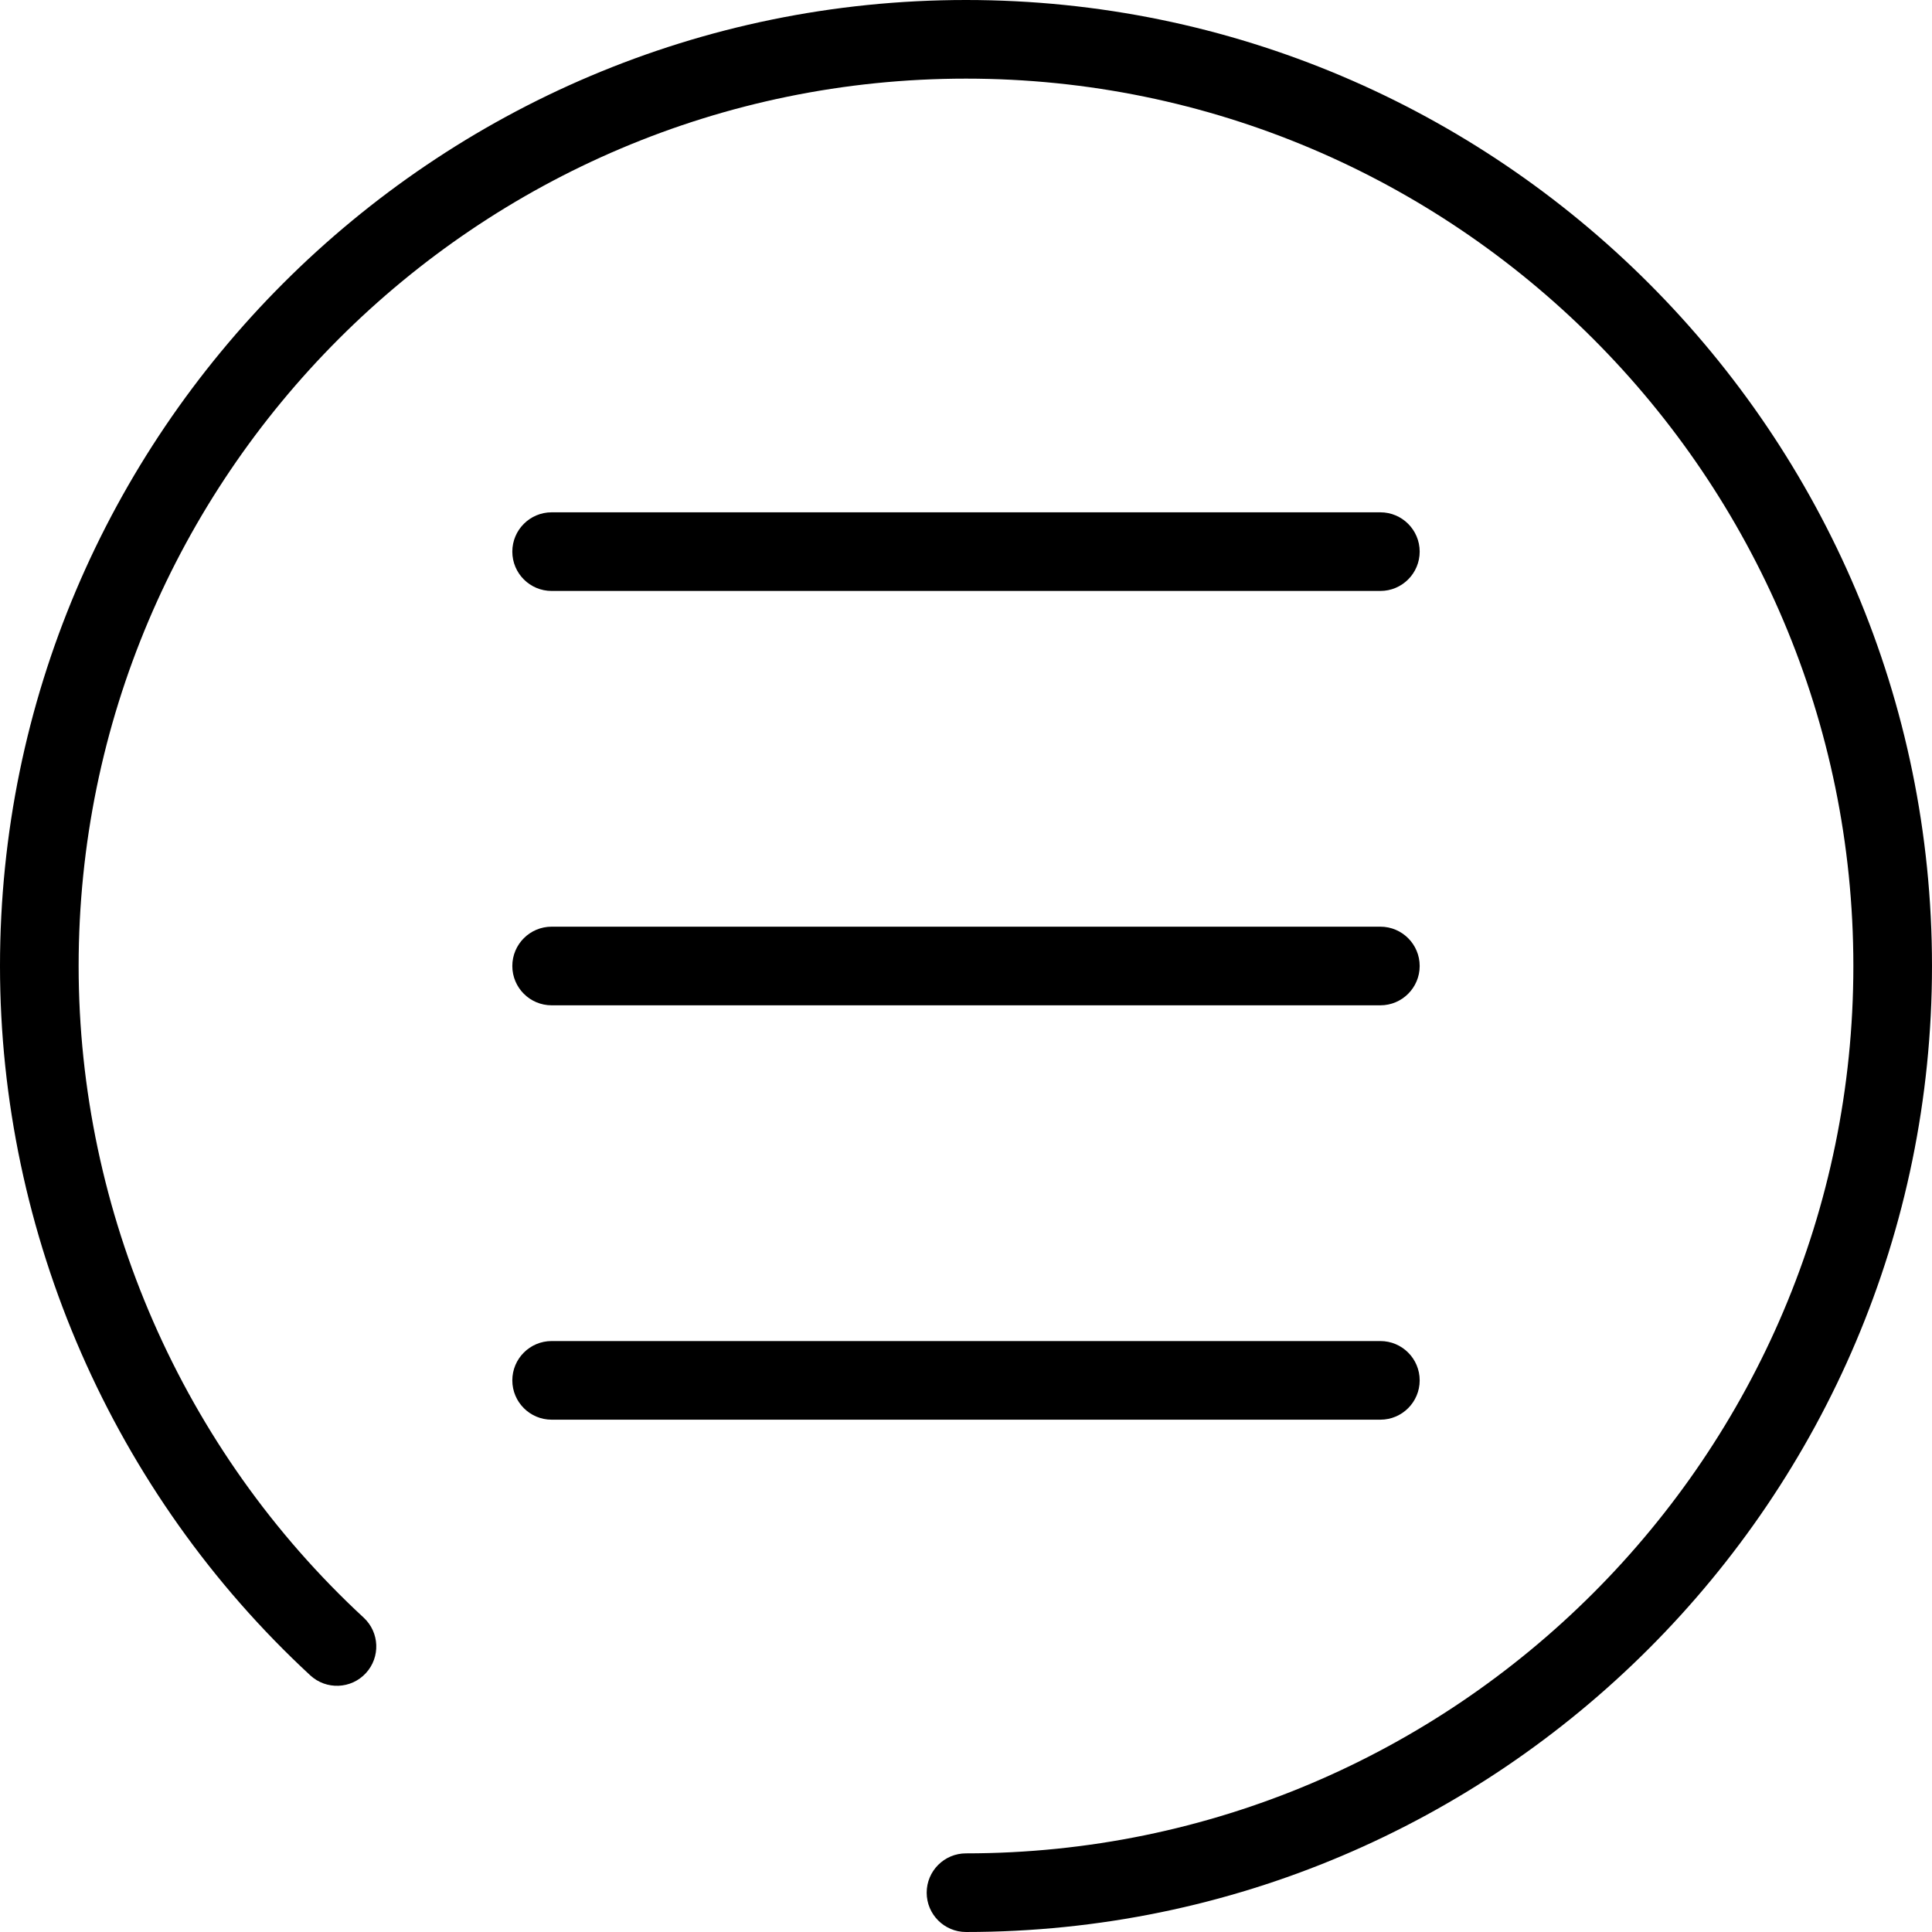
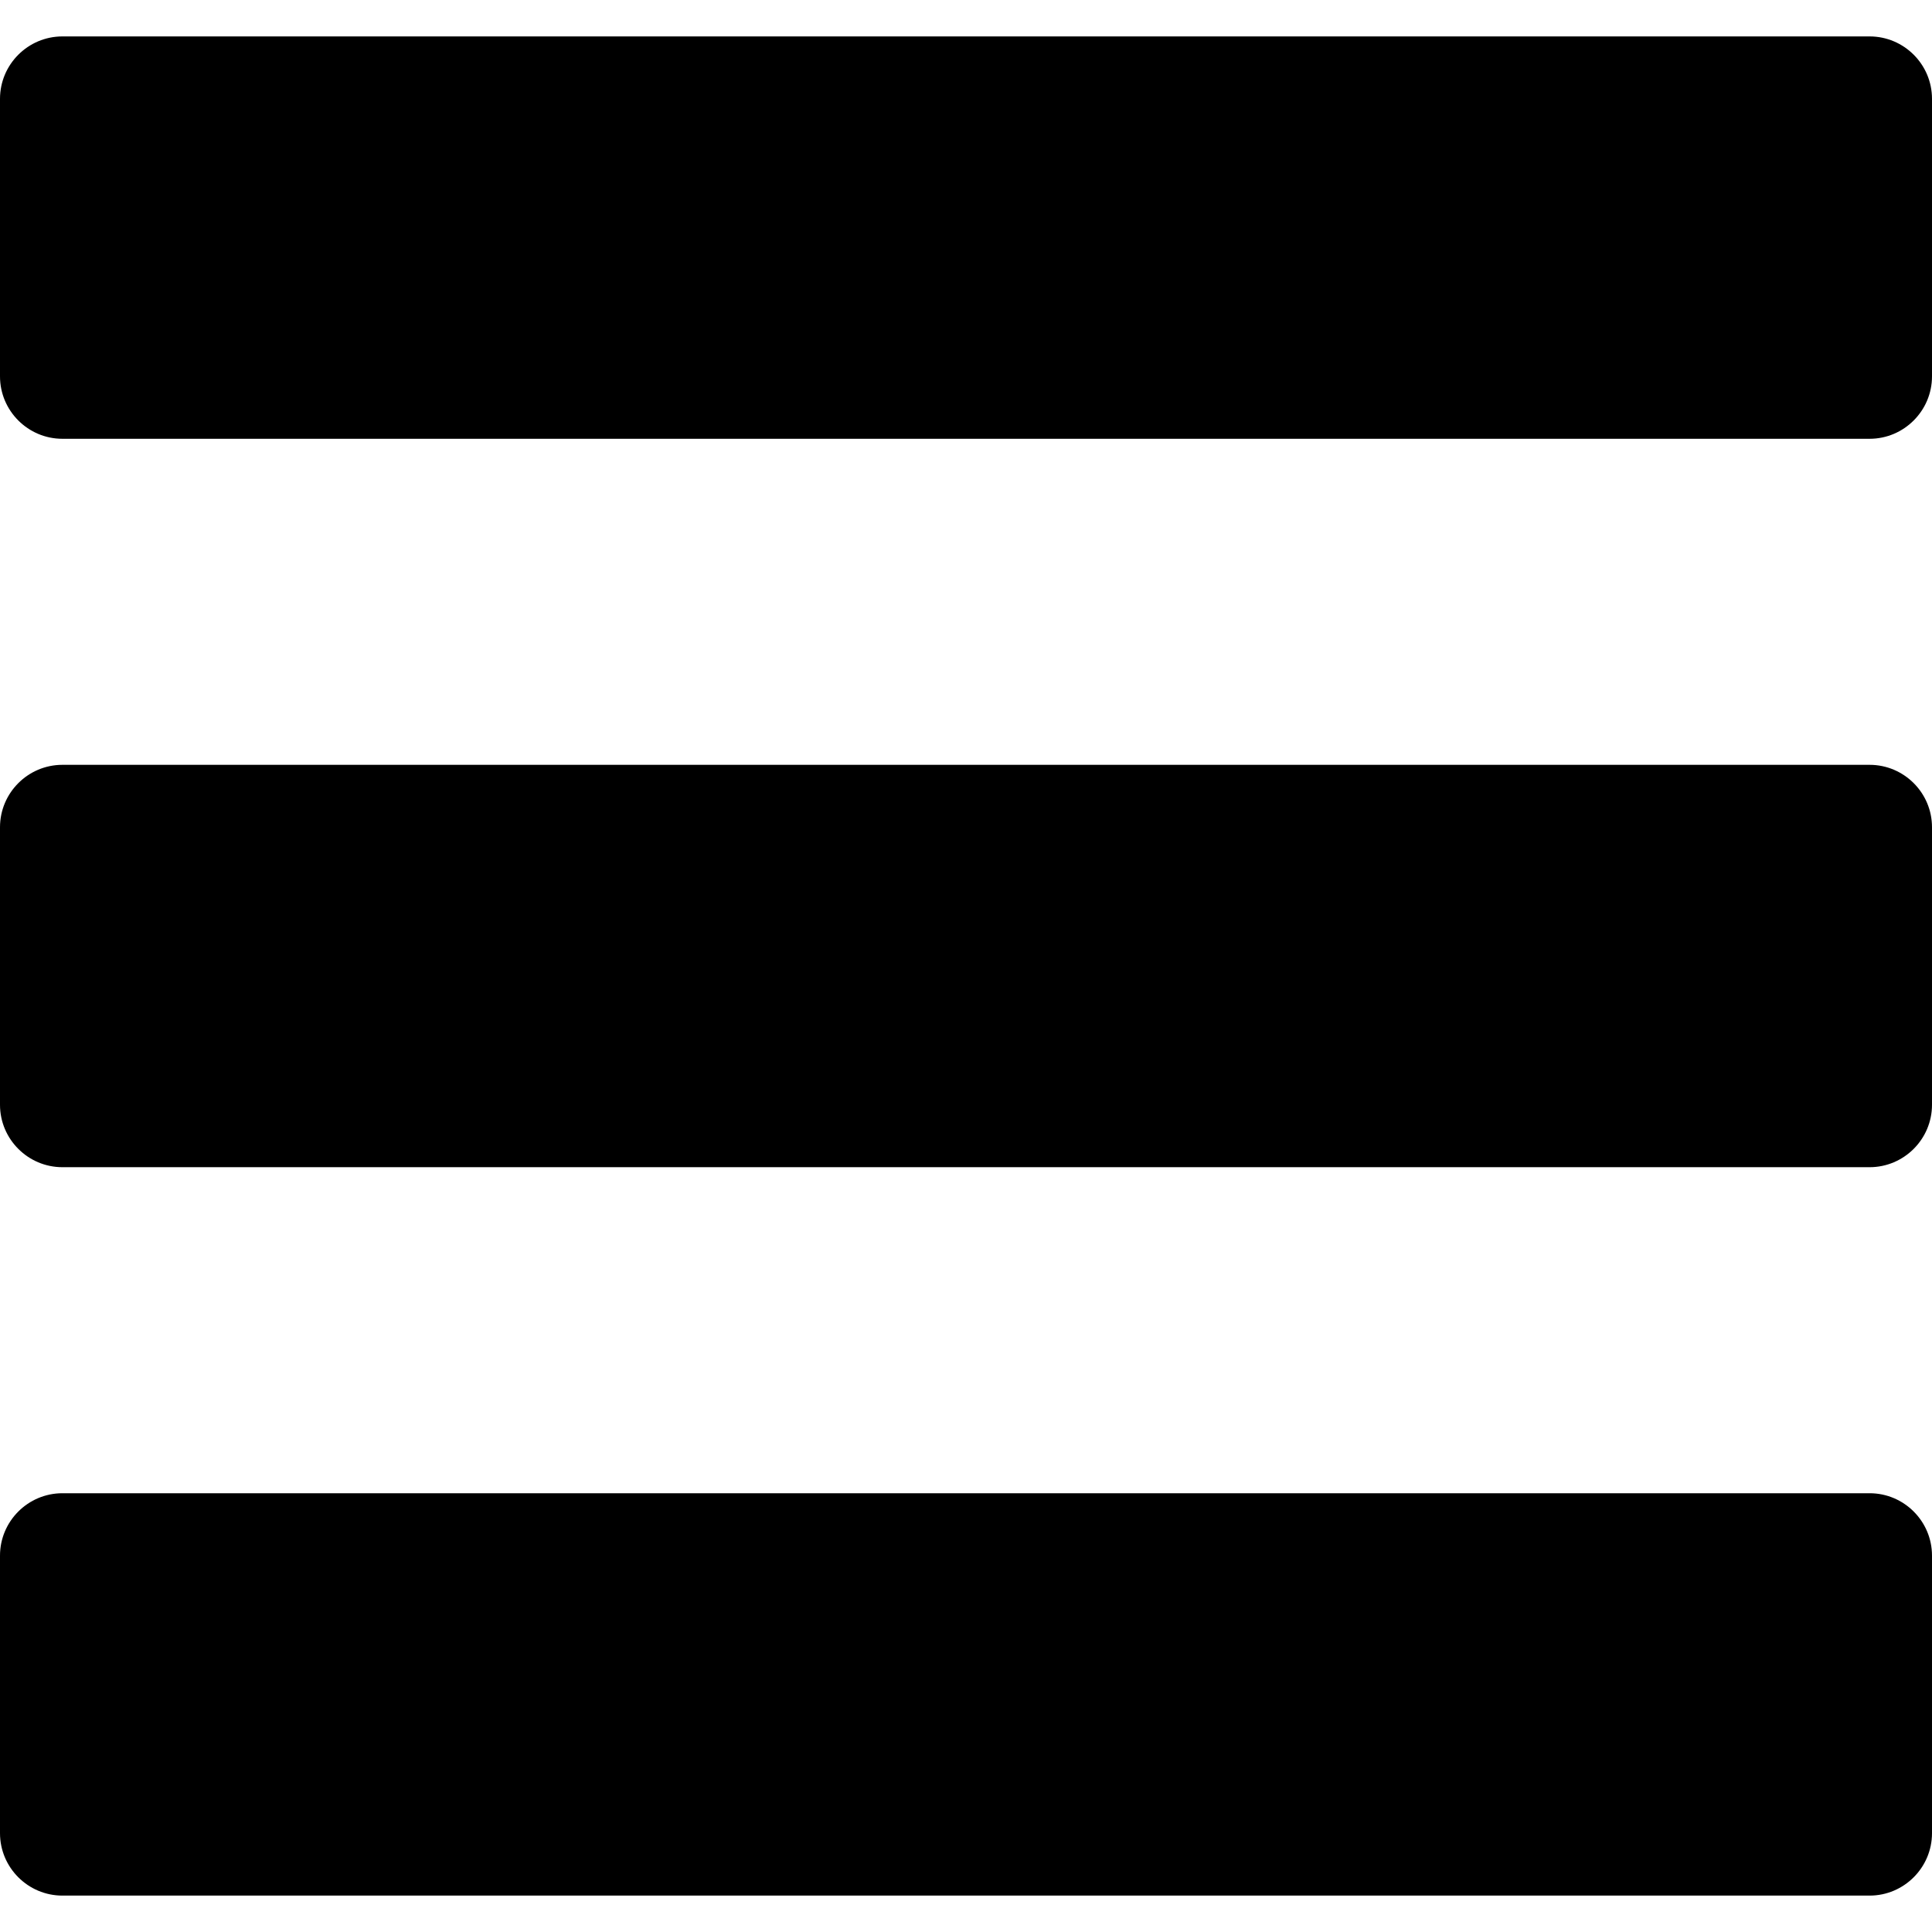
- <svg xmlns="http://www.w3.org/2000/svg" version="1.1" id="Capa_1" x="0px" y="0px" viewBox="0 0 294.843 294.843" style="enable-background:new 0 0 294.843 294.843;" xml:space="preserve">
+ <svg xmlns="http://www.w3.org/2000/svg" version="1.1" id="Capa_1" x="0px" y="0px" width="92.833px" height="92.833px" viewBox="0 0 92.833 92.833" style="enable-background:new 0 0 92.833 92.833;" xml:space="preserve">
  <g>
-     <path d="M147.421,0C66.133,0,0,66.133,0,147.421c0,40.968,17.259,80.425,47.351,108.255c2.433,2.25,6.229,2.101,8.479-0.331   c2.25-2.434,2.102-6.229-0.332-8.479C27.854,221.3,12,185.054,12,147.421C12,72.75,72.75,12,147.421,12   s135.421,60.75,135.421,135.421s-60.75,135.421-135.421,135.421c-3.313,0-6,2.687-6,6s2.687,6,6,6   c81.289,0,147.421-66.133,147.421-147.421S228.71,0,147.421,0z" />
-     <path d="M84.185,90.185h126.473c3.313,0,6-2.687,6-6s-2.687-6-6-6H84.185c-3.313,0-6,2.687-6,6S80.872,90.185,84.185,90.185z" />
-     <path d="M84.185,153.421h126.473c3.313,0,6-2.687,6-6s-2.687-6-6-6H84.185c-3.313,0-6,2.687-6,6S80.872,153.421,84.185,153.421z" />
-     <path d="M216.658,210.658c0-3.313-2.687-6-6-6H84.185c-3.313,0-6,2.687-6,6s2.687,6,6,6h126.473   C213.971,216.658,216.658,213.971,216.658,210.658z" />
+     <g>
+       <path d="M89.834,1.75H3c-1.654,0-3,1.346-3,3v13.334c0,1.654,1.346,3,3,3h86.833c1.653,0,3-1.346,3-3V4.75    C92.834,3.096,91.488,1.75,89.834,1.75z" />
+       <path d="M89.834,36.75H3c-1.654,0-3,1.346-3,3v13.334c0,1.654,1.346,3,3,3h86.833c1.653,0,3-1.346,3-3V39.75    C92.834,38.096,91.488,36.75,89.834,36.75z" />
+       <path d="M89.834,71.75H3c-1.654,0-3,1.346-3,3v13.334c0,1.654,1.346,3,3,3h86.833c1.653,0,3-1.346,3-3V74.75    C92.834,73.095,91.488,71.75,89.834,71.75z" />
+     </g>
  </g>
  <g>
</g>
  <g>
</g>
  <g>
</g>
  <g>
</g>
  <g>
</g>
  <g>
</g>
  <g>
</g>
  <g>
</g>
  <g>
</g>
  <g>
</g>
  <g>
</g>
  <g>
</g>
  <g>
</g>
  <g>
</g>
  <g>
</g>
</svg>
